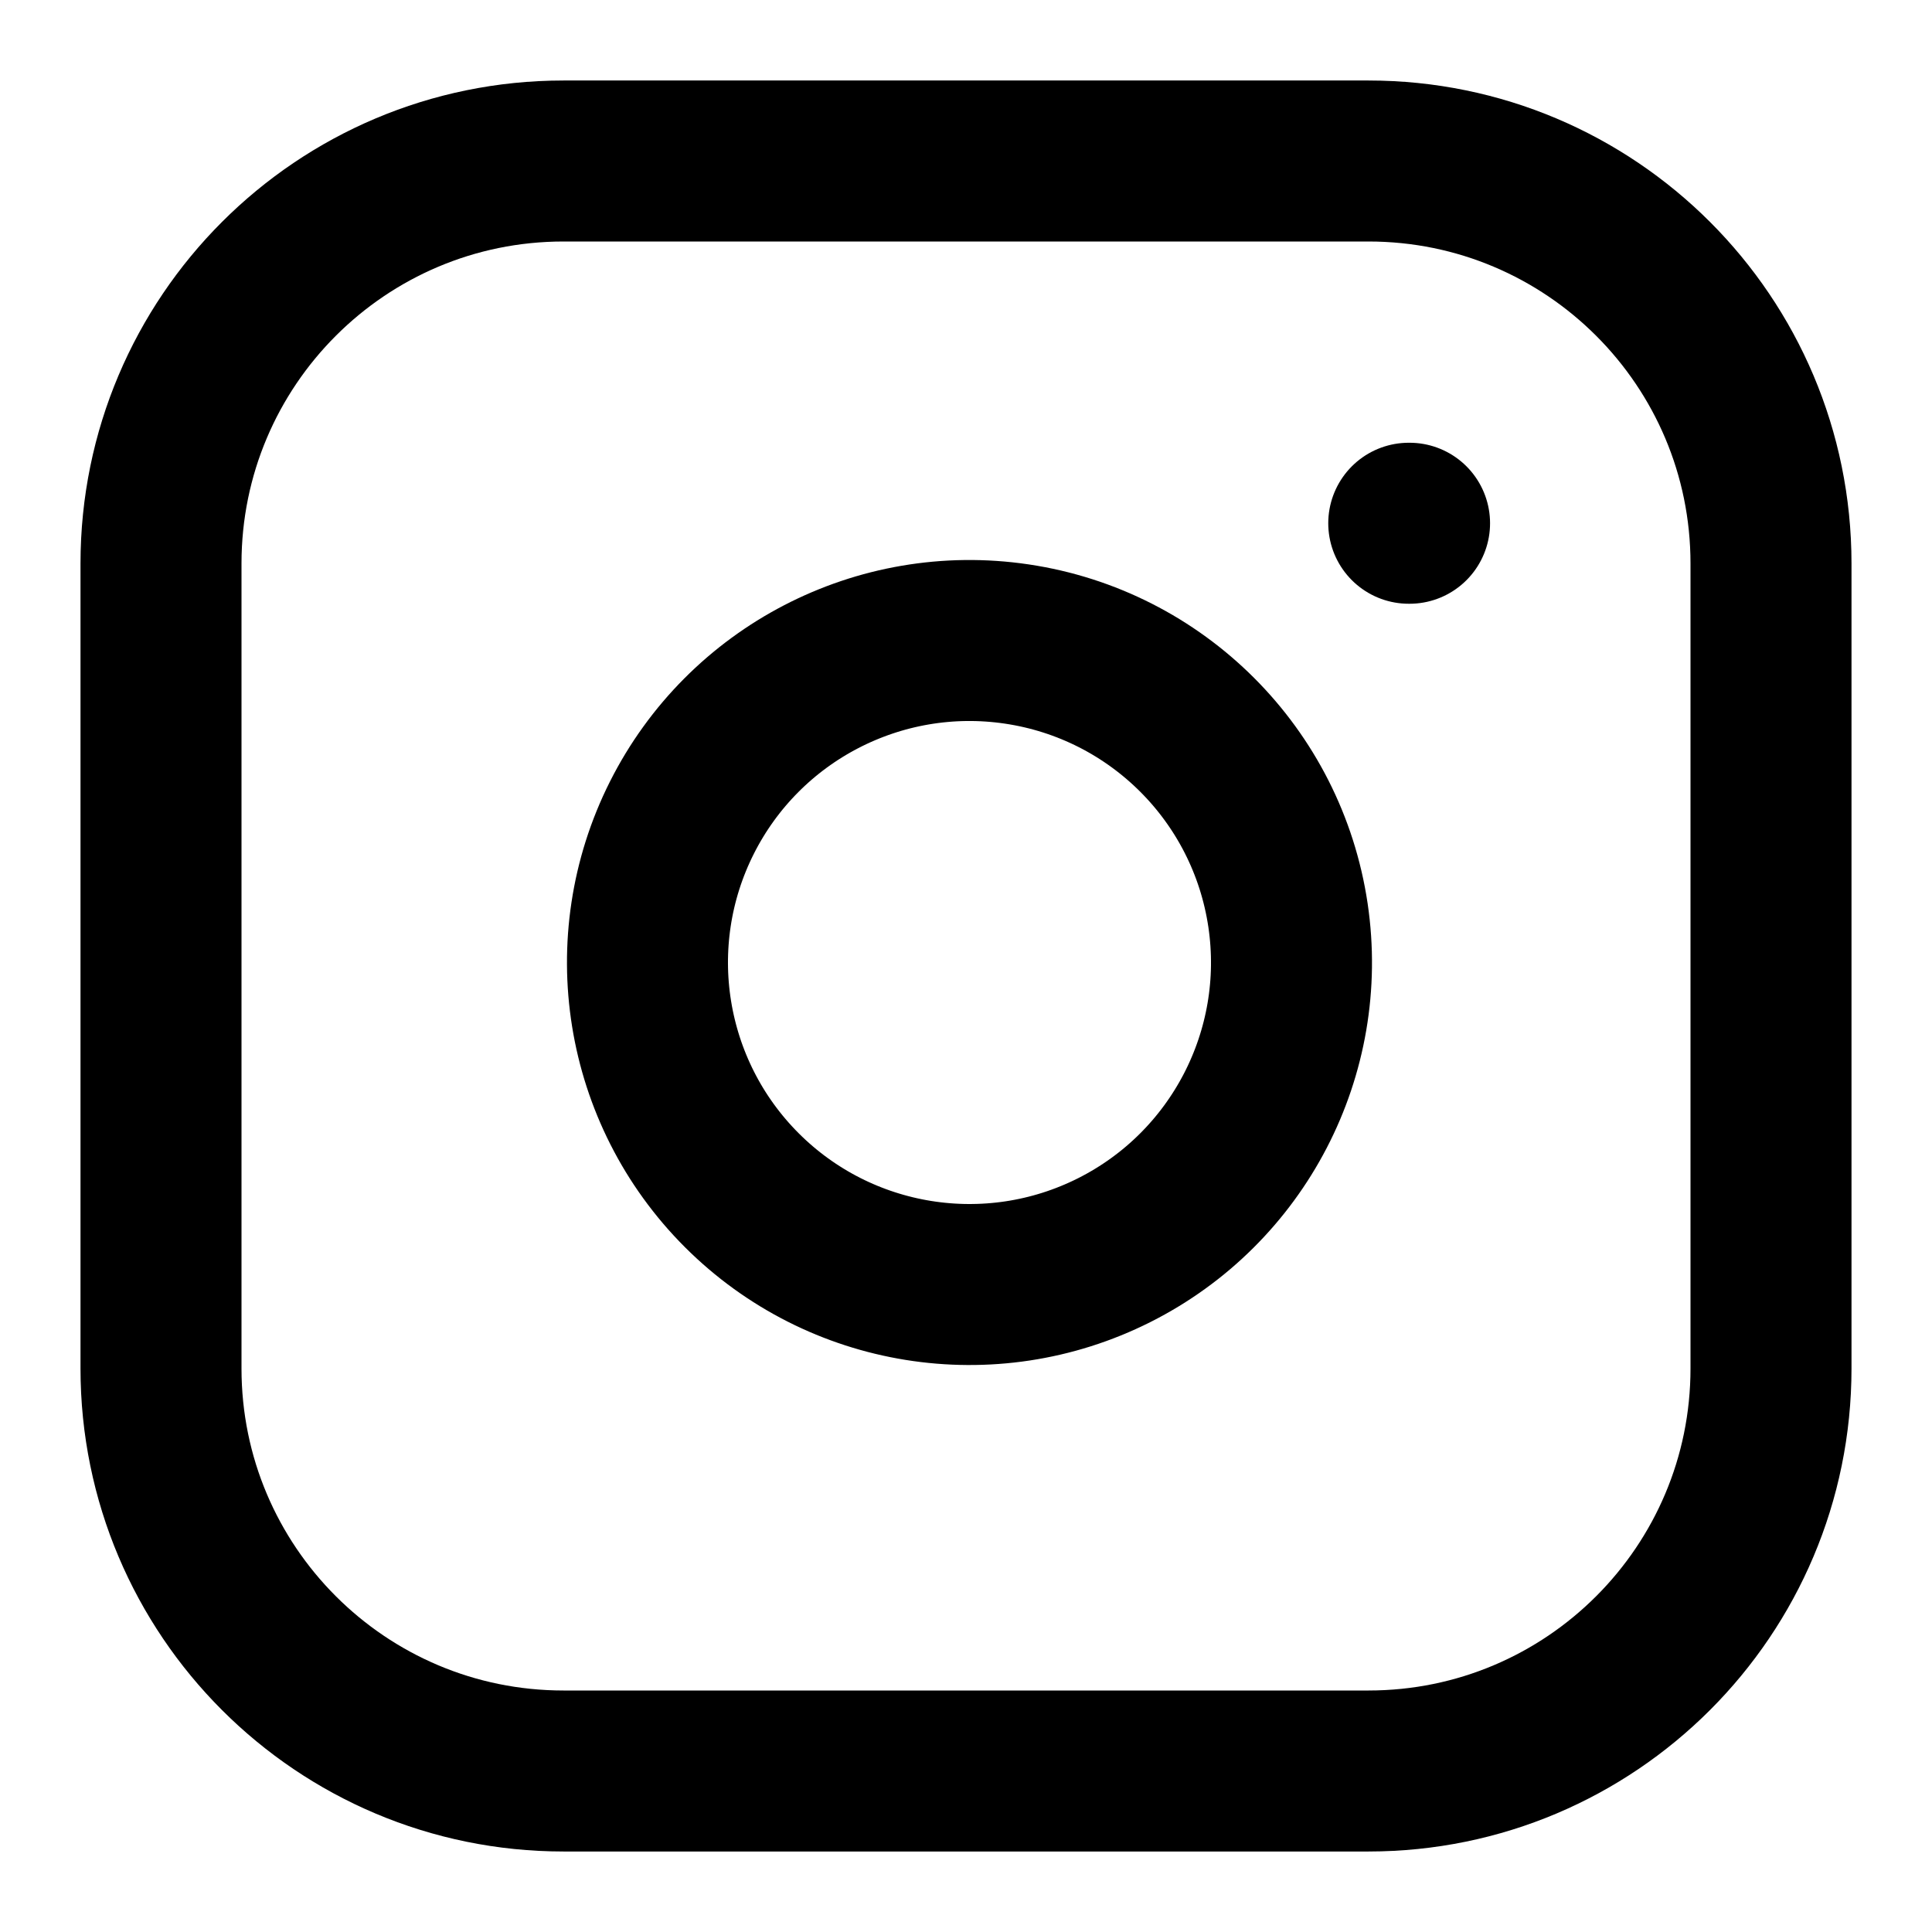
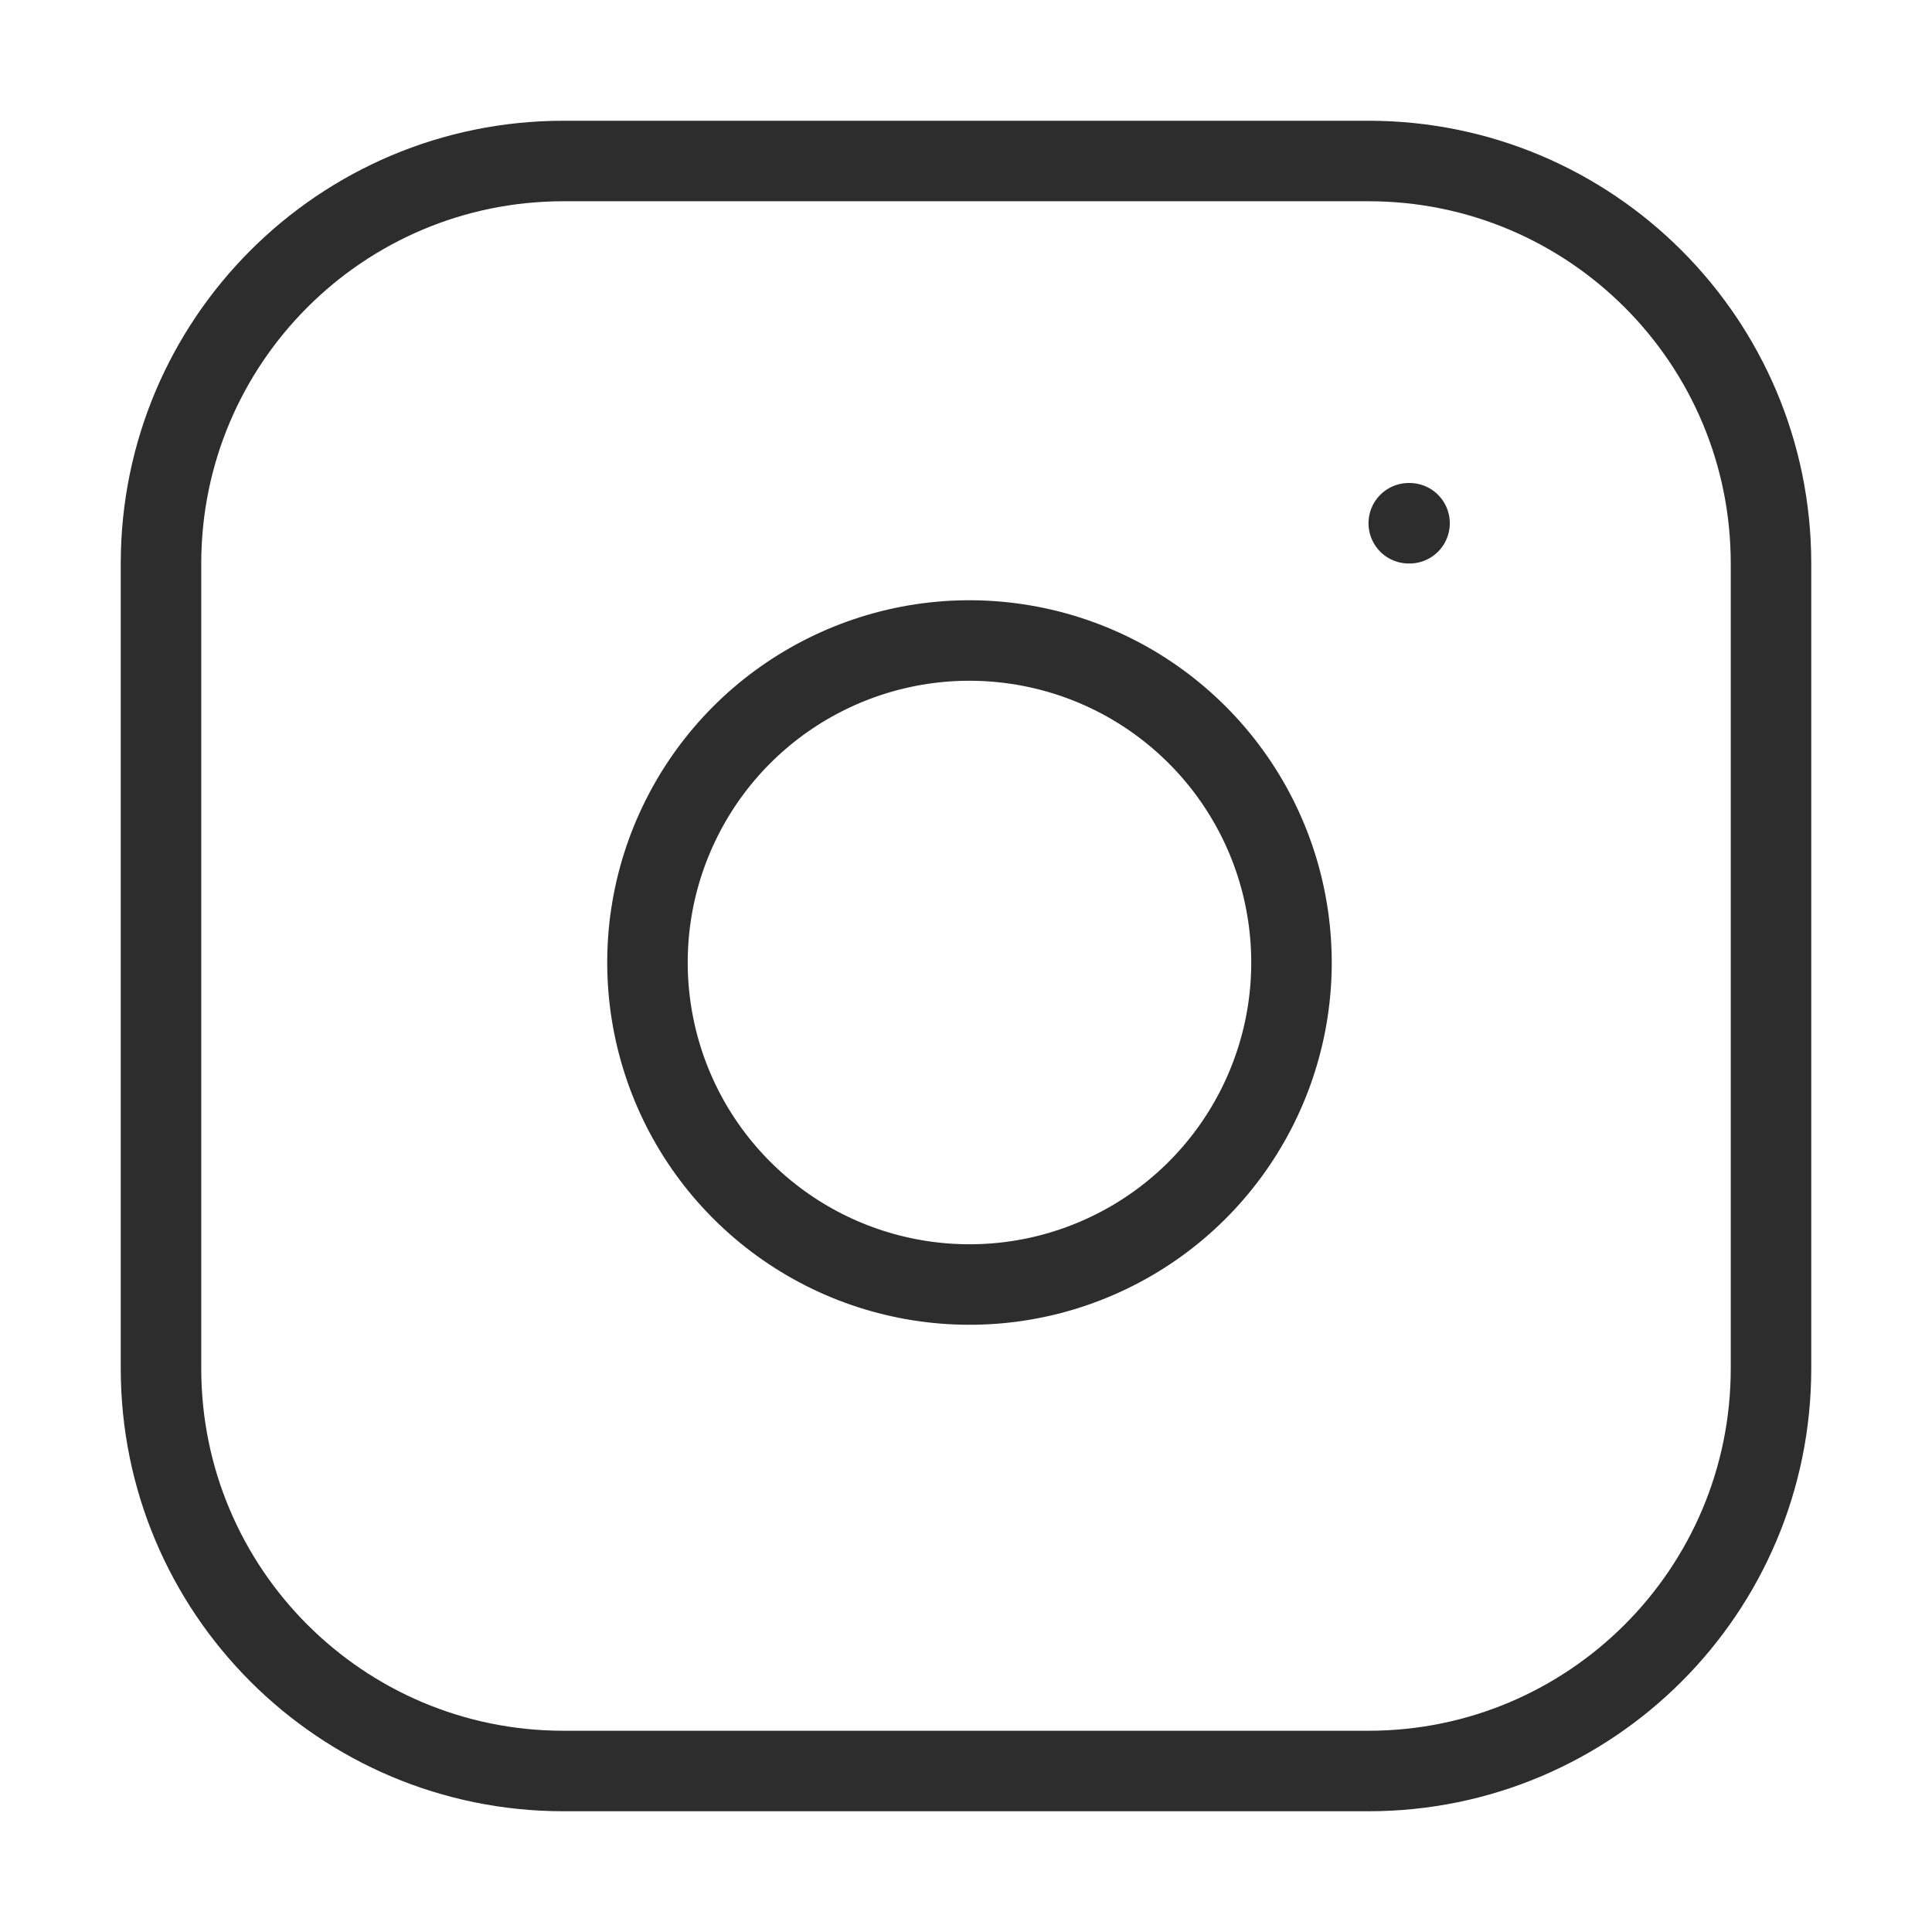
- <svg xmlns="http://www.w3.org/2000/svg" width="24" height="24" viewBox="0 0 24 24" fill="none" stroke="currentColor" stroke-width="2" stroke-linecap="round" stroke-linejoin="round" class="feather feather-instagram">
+ <svg xmlns="http://www.w3.org/2000/svg" width="24" height="24" viewBox="0 0 24 24" fill="none" stroke="#2d2d2d" stroke-width="1" stroke-linecap="round" stroke-linejoin="round" class="feather feather-instagram">
  <rect x="2" y="2" width="20" height="20" rx="5" ry="5" />
  <path d="M16 11.37A4 4 0 1 1 12.63 8 4 4 0 0 1 16 11.37z" />
  <line x1="17.5" y1="6.5" x2="17.51" y2="6.5" />
</svg>
